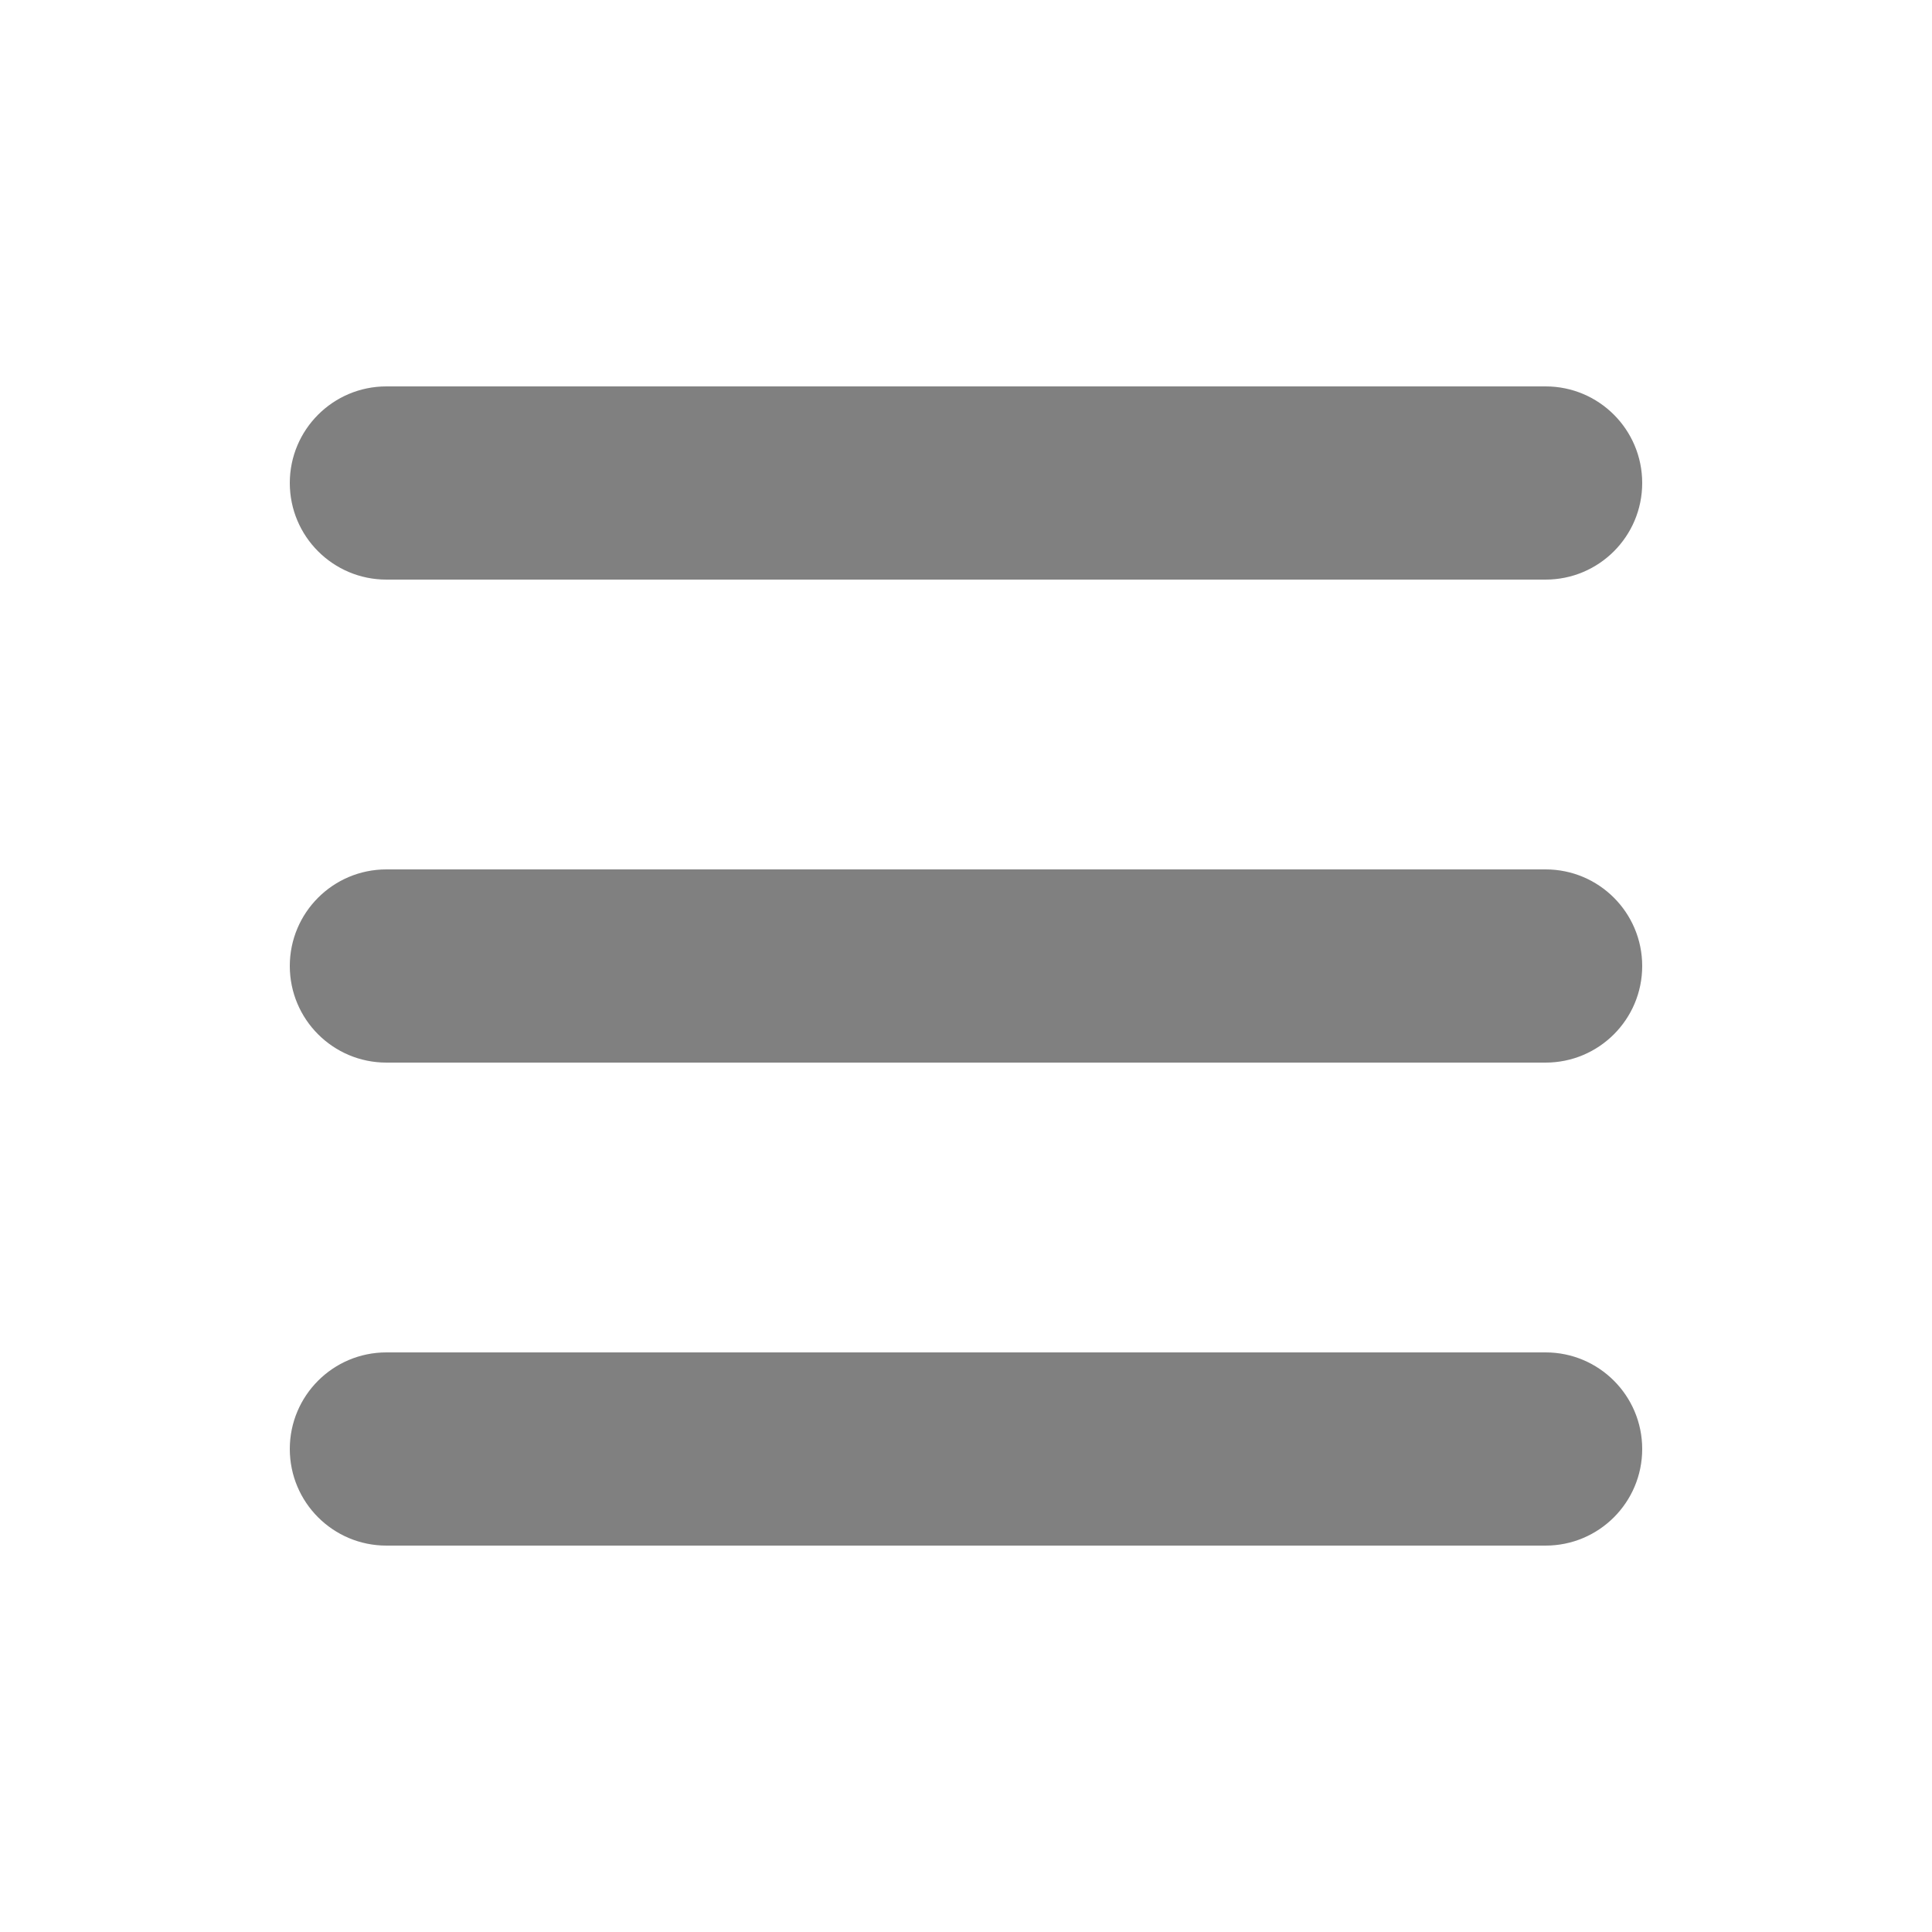
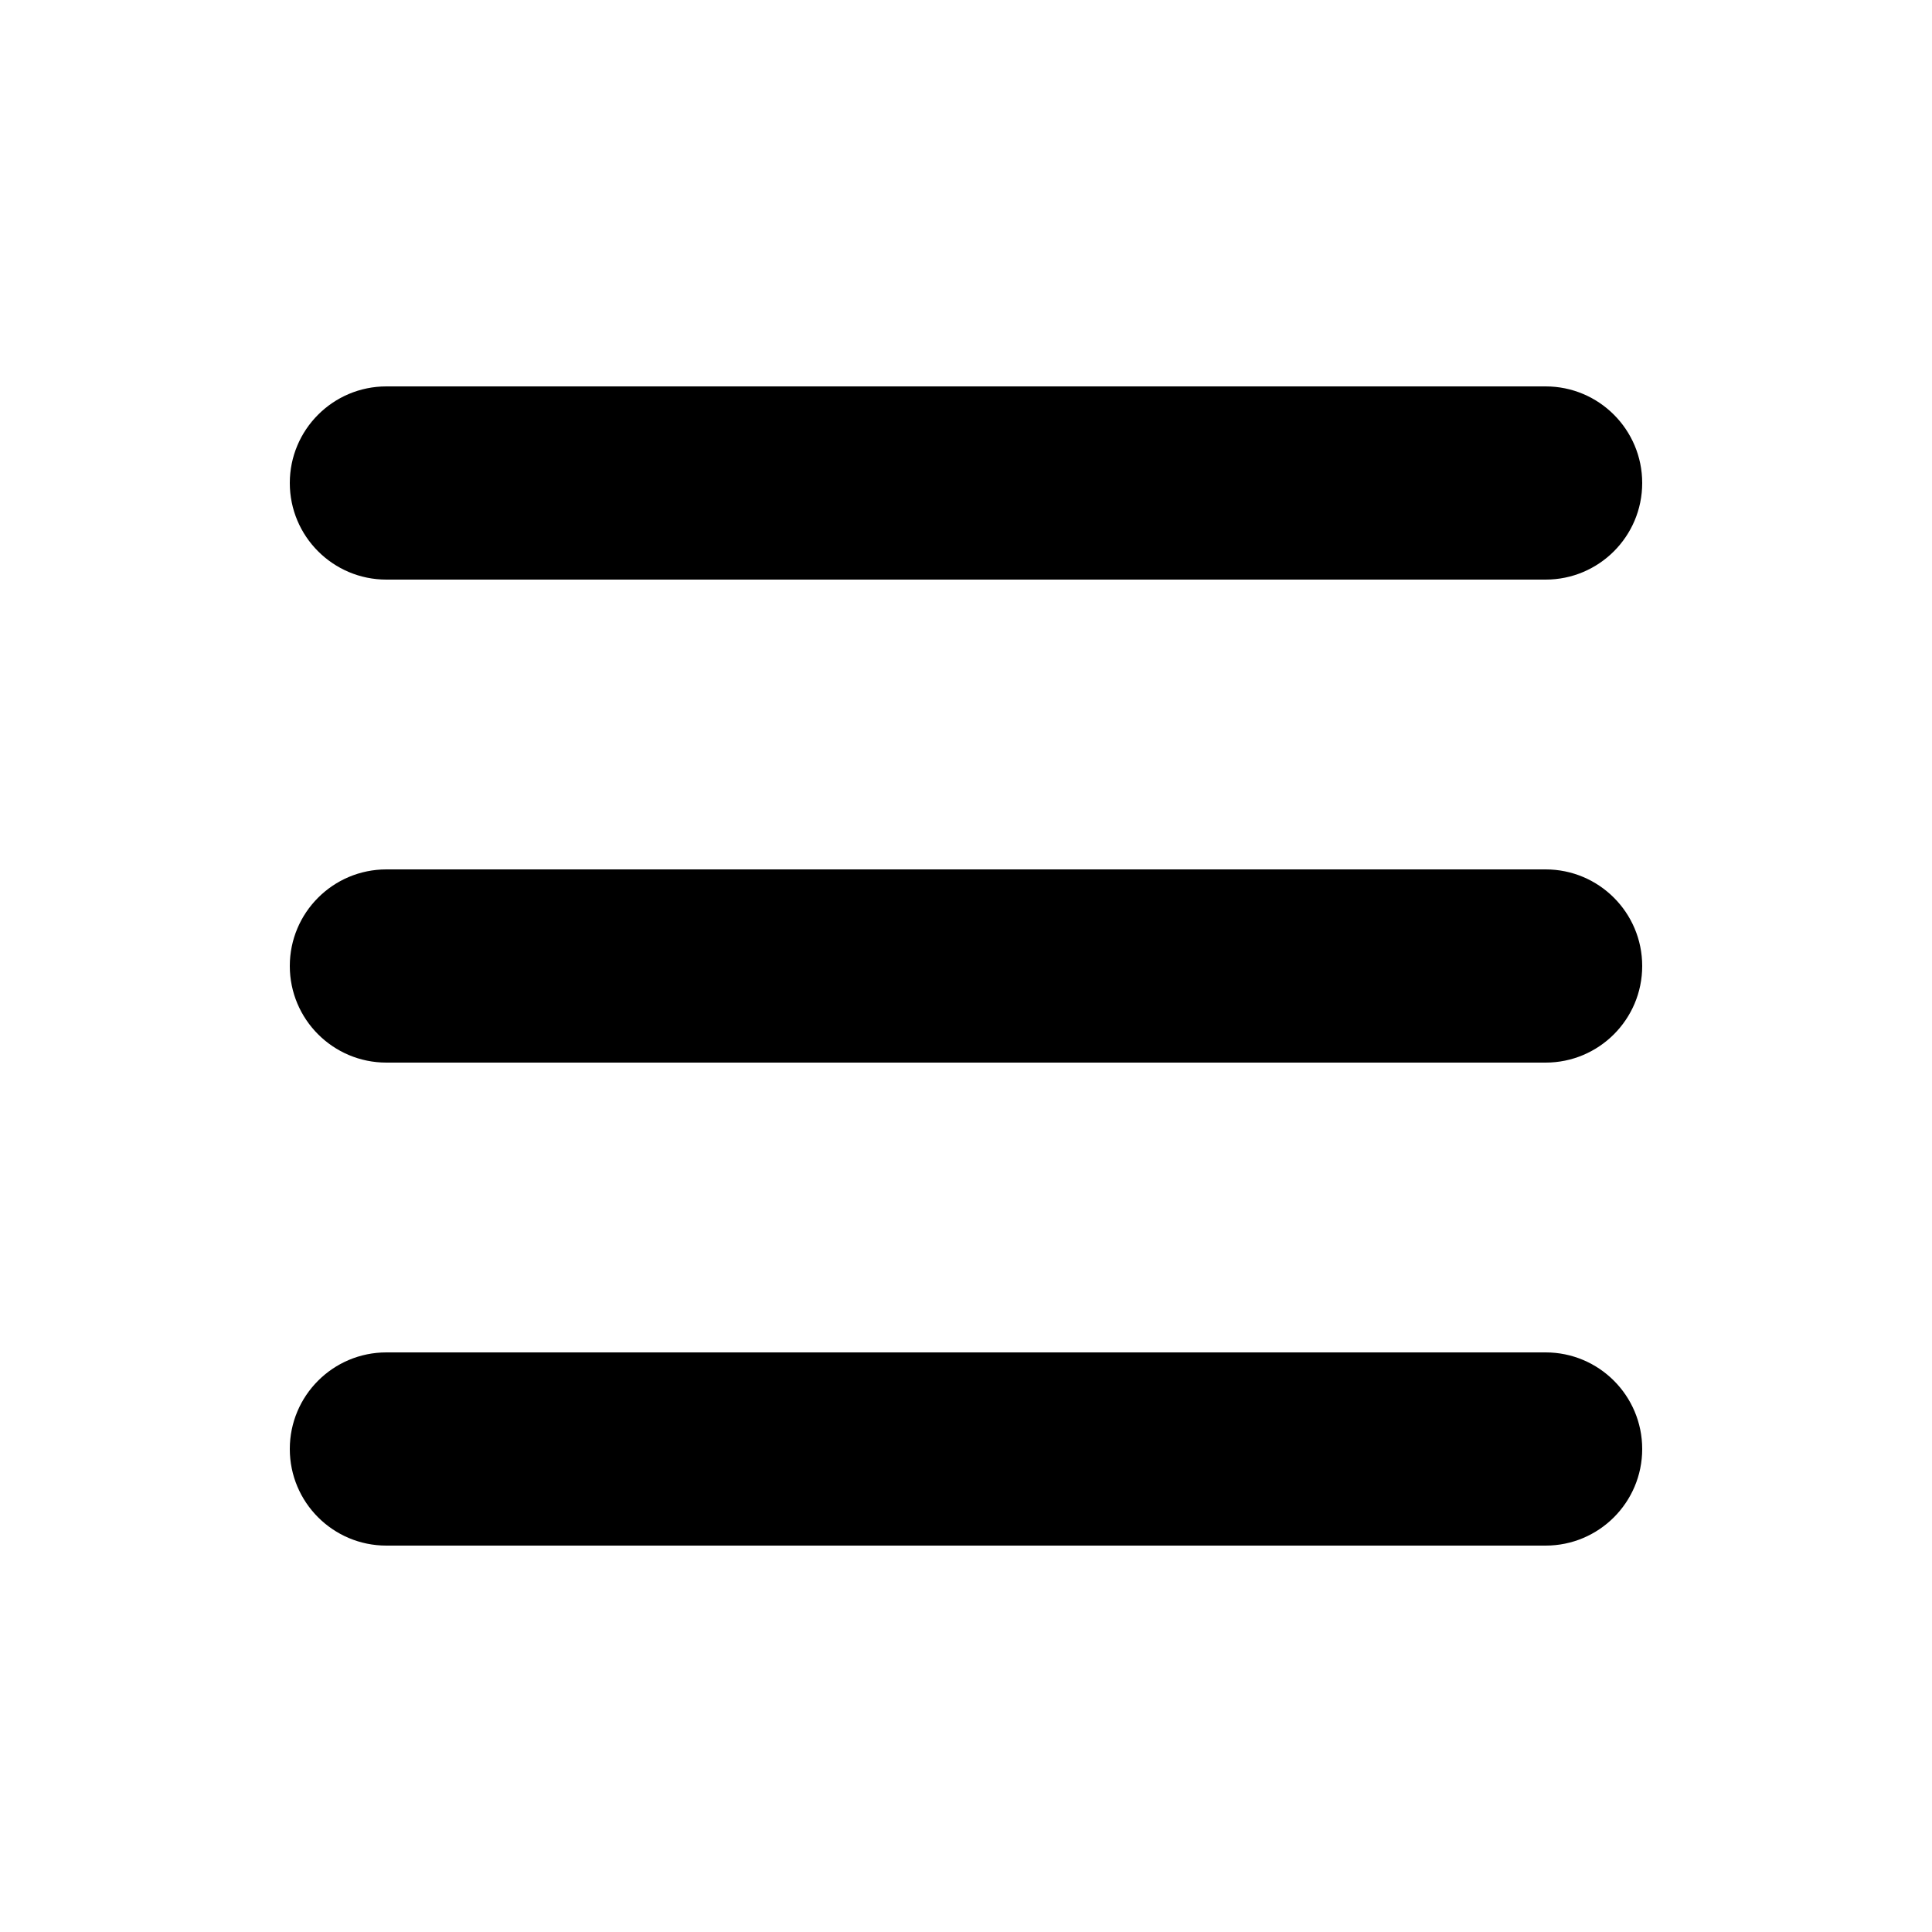
- <svg xmlns="http://www.w3.org/2000/svg" width="20" height="20" viewBox="0 0 20 20" fill="gray">
+ <svg xmlns="http://www.w3.org/2000/svg" width="20" height="20" viewBox="0 0 20 20" fill="black">
  <path fill-rule="evenodd" d="M3 5a1 1 0 011-1h12a1 1 0 110 2H4a1 1 0 01-1-1zM3 10a1 1 0 011-1h12a1 1 0 110 2H4a1 1 0 01-1-1zM3 15a1 1 0 011-1h12a1 1 0 110 2H4a1 1 0 01-1-1z" clip-rule="evenodd" />
</svg>
